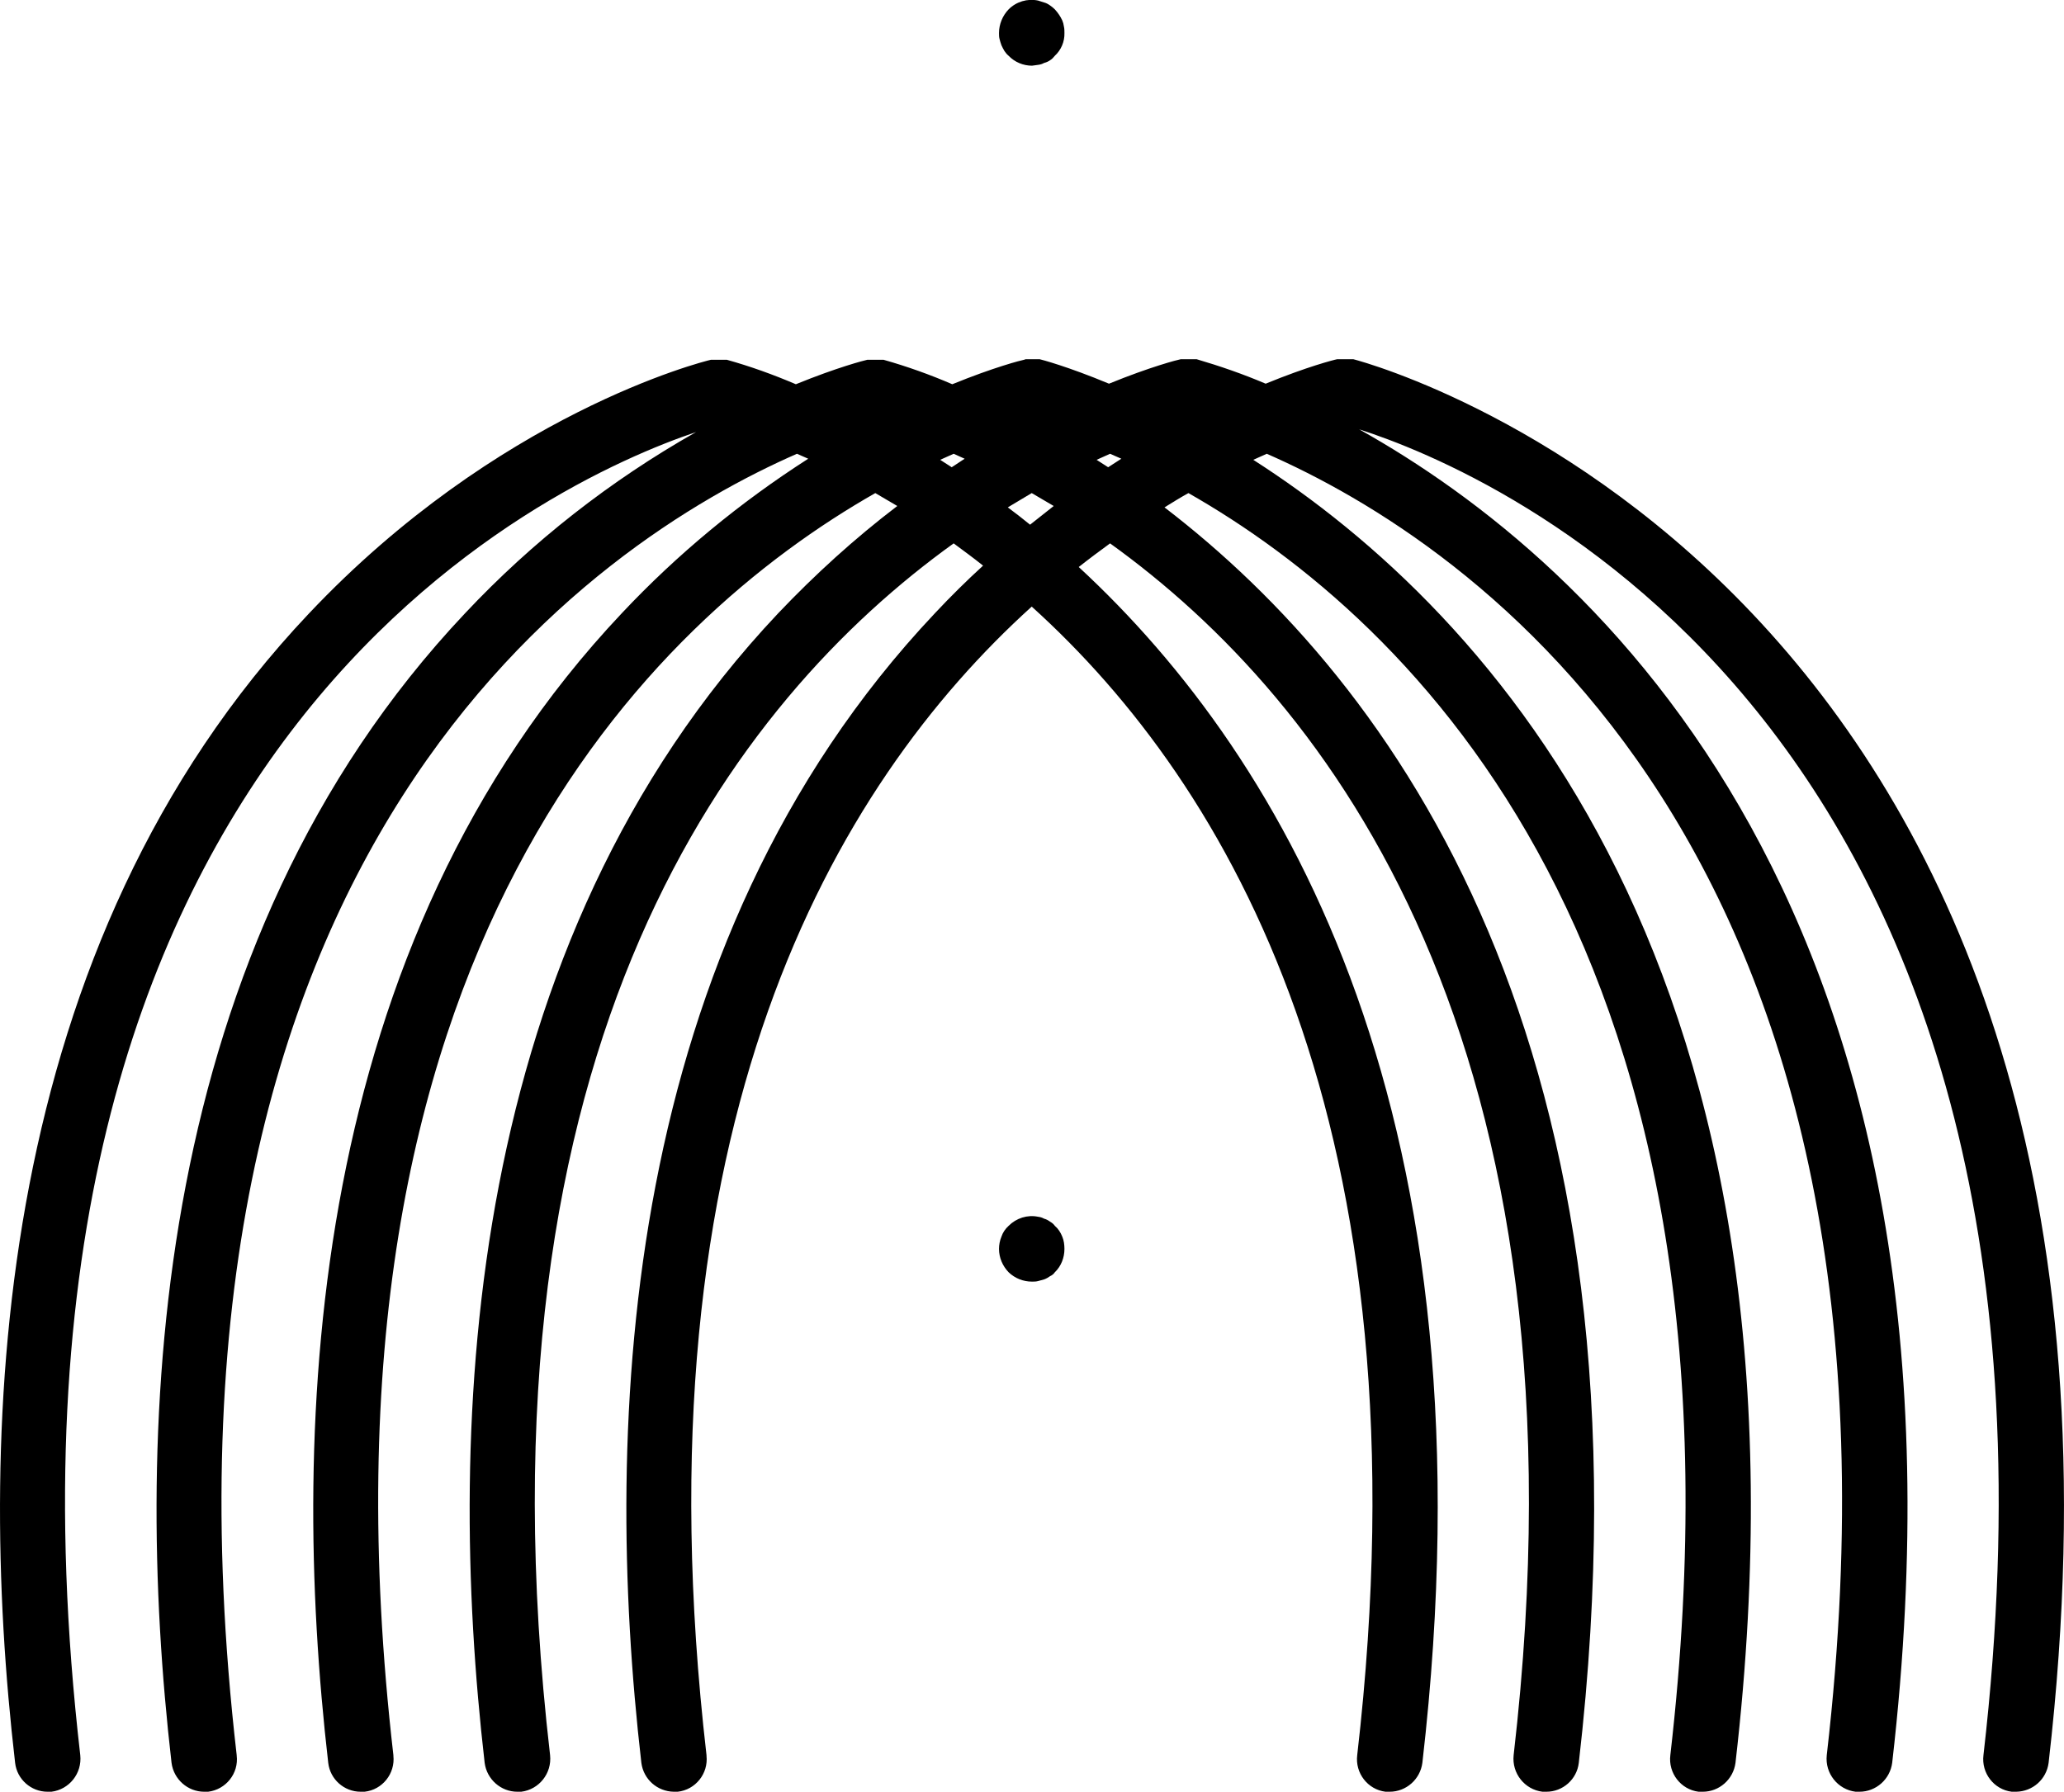
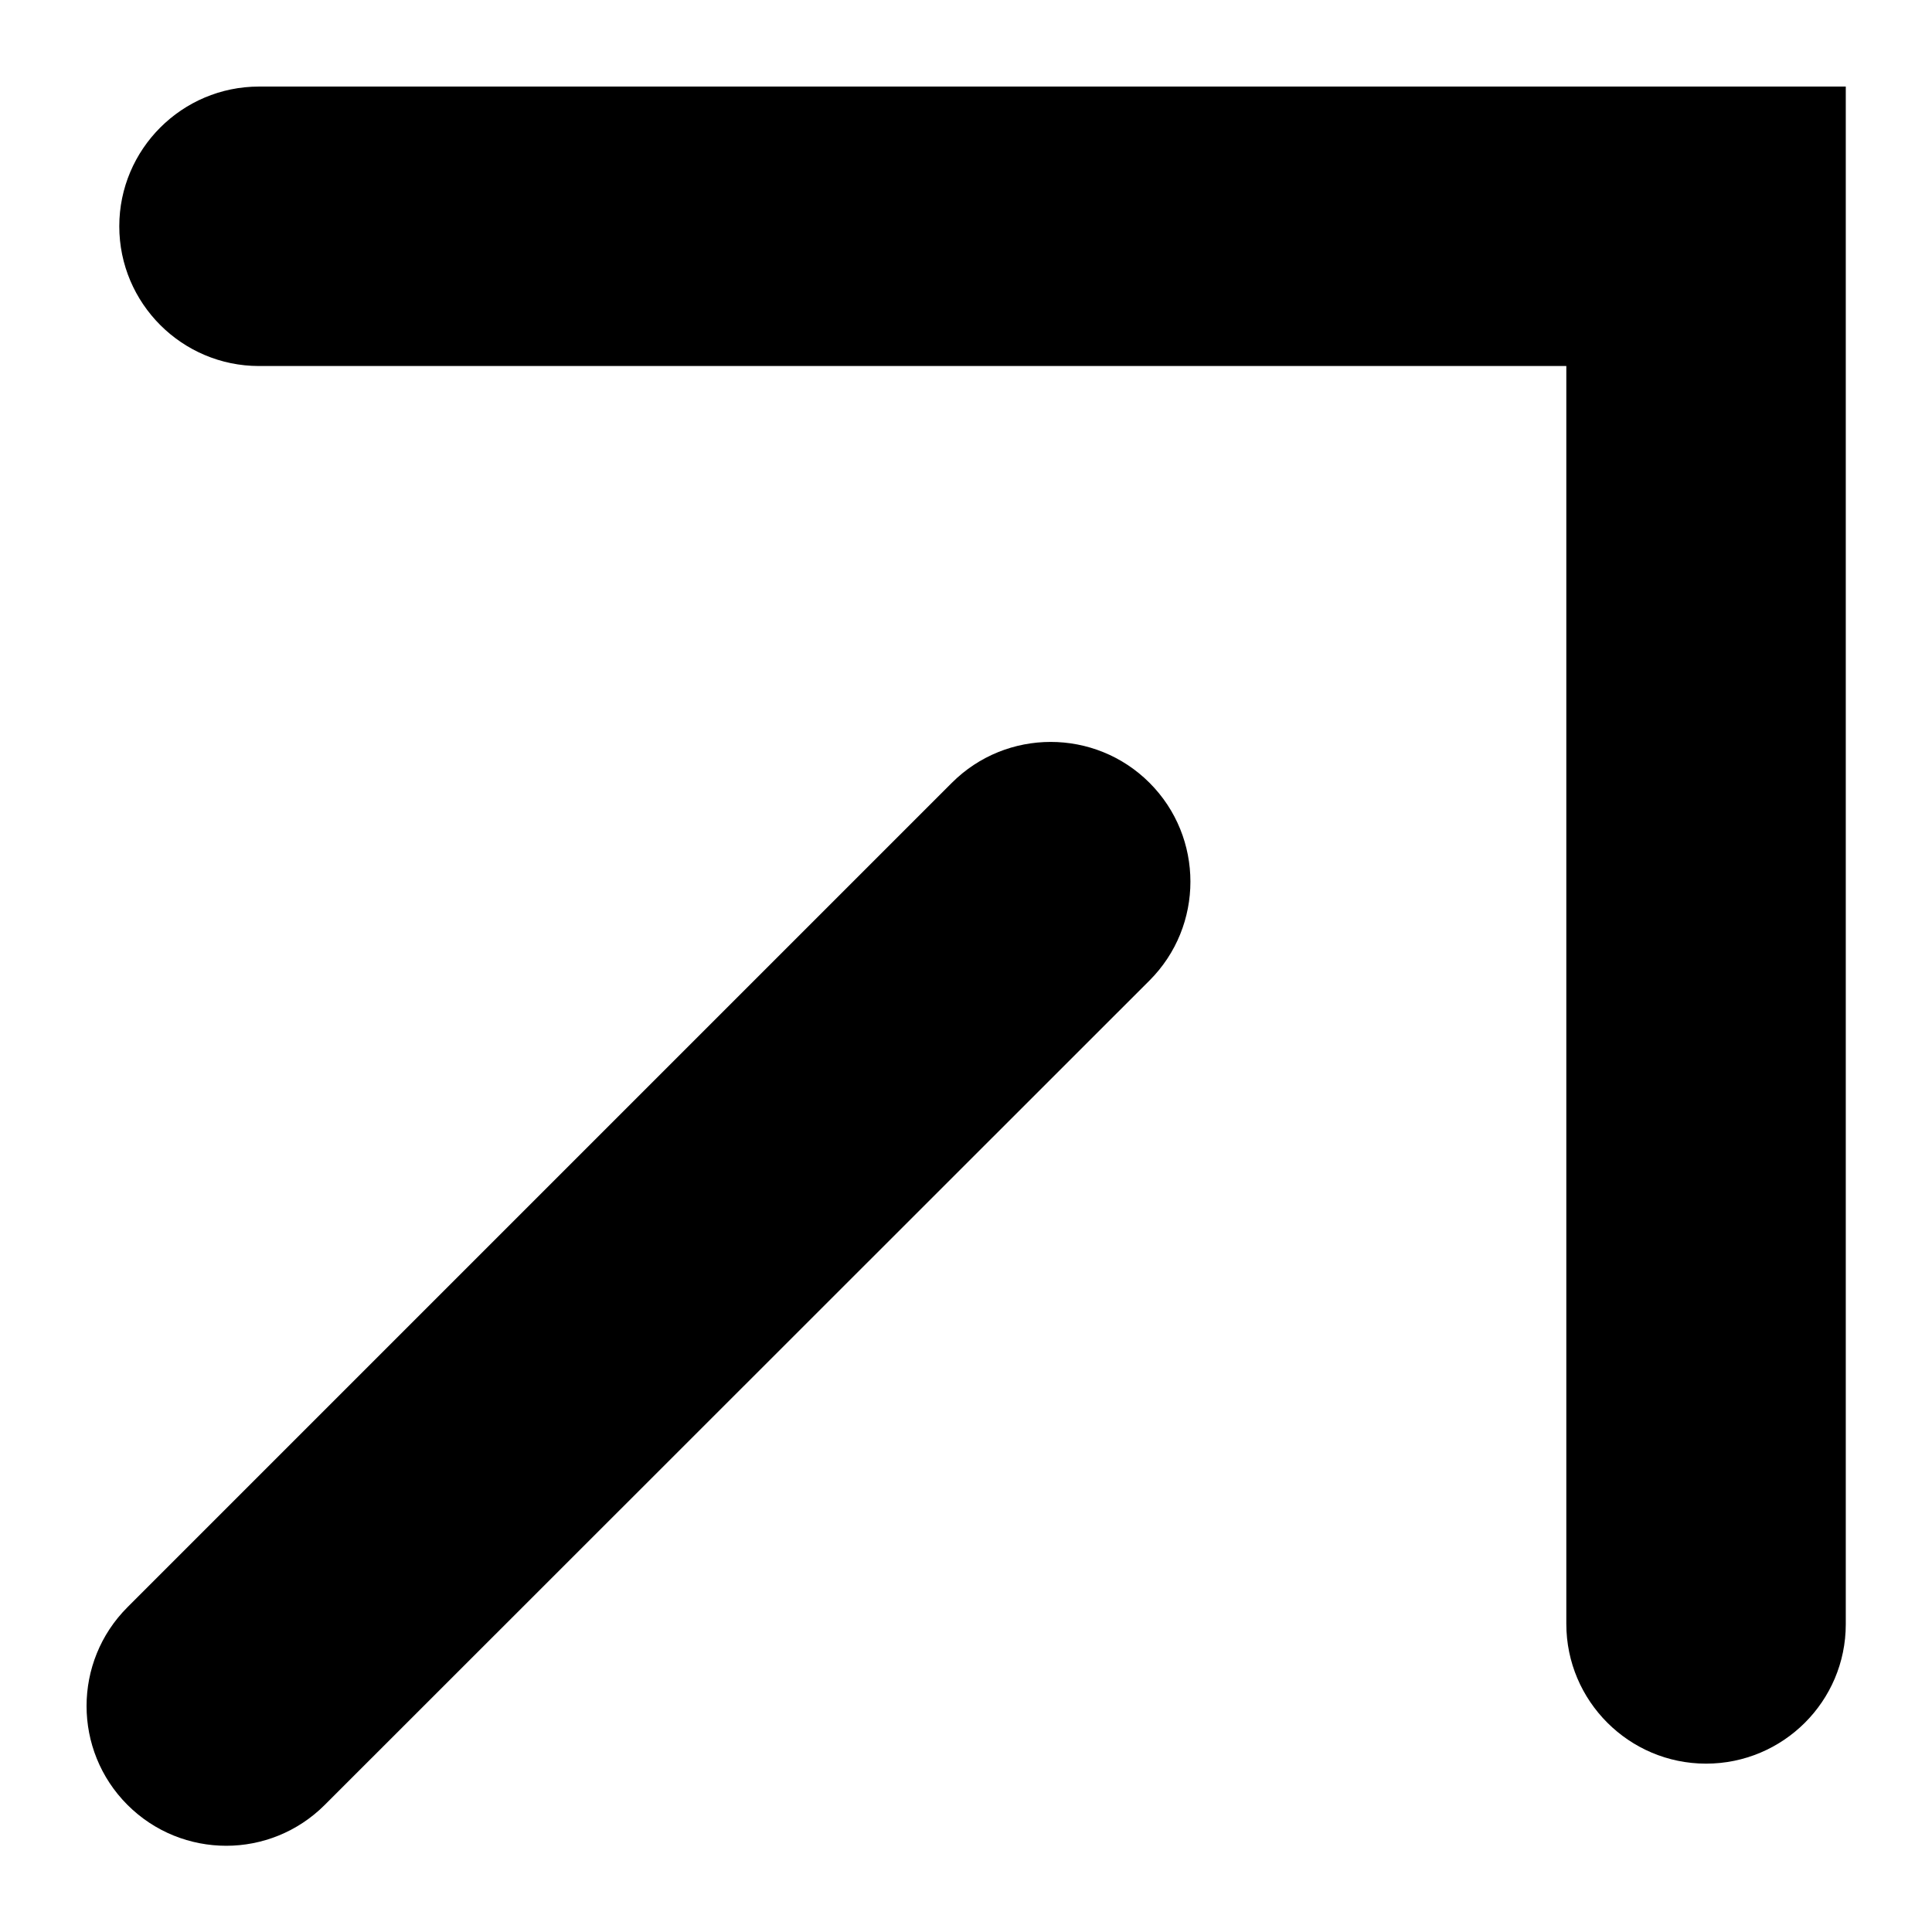
- <svg xmlns="http://www.w3.org/2000/svg" version="1.1" id="logojohannalaurent" x="0px" y="0px" viewBox="0 0 750.8 651.9" style="enable-background:new 0 0 750.8 651.9;" xml:space="preserve">
-   <path d="M492.3,130.7h-5.9c-1.1,0.2-10.9,2.7-26,8.9c-8.2-3.5-16.6-6.4-25.1-8.9h-5.8c-1.1,0.2-10.9,2.7-26.1,8.9  c-15.1-6.3-24.7-8.8-25.2-8.9h-5.1l-0.6,0.2c-1.1,0.2-10.9,2.7-26.1,8.9c-8.1-3.5-16.5-6.5-25-8.9h-5.9c-1,0.2-10.8,2.7-26,8.9  c-8.2-3.5-16.5-6.5-25.1-8.9h-5.8c-3.1,0.7-77.5,19.5-146.3,92.4C-1.9,344.1-8.9,517.3,5.5,641.4c0.7,6,5.8,10.5,11.8,10.5h1.4  c6.5-0.8,11.2-6.7,10.5-13.3c-42.5-368.1,171.5-463.7,224-481.4c-31.1,17.6-59.5,39.8-84,65.9C55,344.1,48.1,517.3,62.4,641.4  c0.8,6,5.9,10.5,11.9,10.5h1.4c6.5-0.8,11.2-6.7,10.4-13.2c0,0,0-0.1,0-0.1C47.9,307.4,217.3,196.9,289.9,165.1l4.1,1.8  c-24.8,15.9-47.6,34.7-67.8,56.2C112,344.1,105.1,517.3,119.4,641.4c0.7,6,5.8,10.5,11.8,10.5h1.4c6.5-0.7,11.2-6.6,10.5-13.1  c0-0.1,0-0.1,0-0.2C109.3,345.5,238,225.2,318.4,179.4l8,4.7c-15.5,11.8-29.9,24.9-43.3,39C168.9,344.1,162,517.3,176.3,641.4  c0.8,6,5.9,10.5,11.9,10.5h1.4c6.5-0.8,11.2-6.7,10.5-13.3C170,378.3,268.2,254.3,346.9,197.7c3.5,2.6,7.1,5.2,10.7,8.1  c-5.9,5.4-11.7,11.1-17.5,17.3C225.9,344.1,219,517.3,233.3,641.4c0.8,6,5.8,10.4,11.8,10.5h1.4c6.5-0.7,11.2-6.6,10.5-13.1  c0-0.1,0-0.1,0-0.2c-26.5-229.5,46.7-353.1,118.3-417.9c71.7,64.8,144.9,188.4,118.4,417.9c-0.8,6.5,3.8,12.5,10.3,13.3  c0.1,0,0.1,0,0.2,0h1.3c6,0,11.1-4.5,11.9-10.5c27.1-234.8-49.2-365-125-435.1c3.8-3,7.7-5.9,11.4-8.6  c78.7,56.6,176.9,180.6,146.8,440.9c-0.7,6.6,4,12.5,10.5,13.3h1.4c6,0,11.1-4.5,11.8-10.5c30.2-261.6-68-393.4-150.7-456.8  c2.9-1.8,5.8-3.6,8.7-5.2c80.4,45.8,209.1,166.1,175.3,459.2c-0.8,6.5,3.8,12.5,10.3,13.3c0.1,0,0.1,0,0.2,0h1.3  c6,0,11.1-4.5,11.9-10.5c33.3-288.2-89.3-418.9-175.4-474.1l4.9-2.2c72.6,31.8,242,142.3,203.7,473.5c-0.7,6.6,4,12.5,10.5,13.3h1.4  c6,0,11.1-4.5,11.9-10.5C724,331.8,579.9,204,494.4,156.2c46.5,14.9,270.5,106.5,227.1,482.4c-0.8,6.5,3.8,12.5,10.3,13.3  c0.1,0,0.1,0,0.2,0h1.4c6-0.1,11-4.5,11.8-10.5C794.5,214.6,502,133.2,492.3,130.7z M342,167.3l4.9-2.2l4,1.8l-4.7,3.1L342,167.3z   M374.7,190.9c-2.7-2.2-5.4-4.3-8.1-6.3l8.7-5.2l8,4.7L374.7,190.9z M403.1,170l-4.2-2.7l4.9-2.2l4.1,1.8L403.1,170z" />
-   <path d="M383.7,446c-0.4-0.6-1-1.1-1.7-1.5c-0.7-0.5-1.4-0.9-2.2-1.1c-0.7-0.4-1.4-0.6-2.2-0.7c-3.9-0.8-7.9,0.5-10.7,3.3  c-1.2,1.1-2.1,2.4-2.6,3.9c-0.6,1.4-0.9,3-0.9,4.5c0,3.2,1.3,6.2,3.5,8.5c2.3,2.2,5.3,3.4,8.5,3.4c0.7,0,1.5,0,2.2-0.2l2.2-0.6  c0.8-0.3,1.5-0.7,2.2-1.2c0.7-0.3,1.3-0.8,1.7-1.4c2.3-2.2,3.5-5.3,3.5-8.5c0-1.5-0.2-3.1-0.8-4.5C385.8,448.4,384.9,447,383.7,446z  " />
-   <path d="M364.3,16.5c0.3,0.7,0.7,1.4,1.1,2.1c0.4,0.6,0.9,1.2,1.5,1.7c2.2,2.3,5.3,3.6,8.5,3.6l2.2-0.3c0.8-0.1,1.5-0.3,2.2-0.7  c0.8-0.2,1.5-0.5,2.2-1c0.7-0.4,1.2-1,1.7-1.6c2.3-2.1,3.6-5.2,3.5-8.3c0-0.8,0-1.6-0.2-2.4c-0.1-0.8-0.3-1.5-0.6-2.2  c-0.7-1.5-1.6-2.8-2.7-4c-0.5-0.5-1.1-1-1.7-1.4c-0.7-0.5-1.4-0.9-2.2-1.1l-2.2-0.7c-3.9-0.8-7.9,0.4-10.7,3.2  c-2.2,2.3-3.5,5.4-3.5,8.6c0,0.7,0,1.5,0.2,2.2C363.8,15,364,15.7,364.3,16.5z" />
+ <svg xmlns="http://www.w3.org/2000/svg" version="1.1" id="logojohannalaurent" x="0px" y="0px" viewBox="0 0 566.9 566.9" style="enable-background:new 0 0 566.9 566.9;" xml:space="preserve">
+   <g>
+     <path d="M66.4,541.6c-10.5,0-21-4-29-12c-16-16-16-42,0-58l241.9-241.9c16-16,42-16,58,0c16,16,16,42,0,58L95.3,529.6   C87.3,537.6,76.8,541.6,66.4,541.6z" />
+     <path d="M500.6,517.5c-22.6,0-41-18.4-41-41V107.4H76c-22.6,0-41-18.4-41-41s18.4-41,41-41h465.6v451.2   C541.6,499.2,523.2,517.5,500.6,517.5z" />
+   </g>
</svg>
